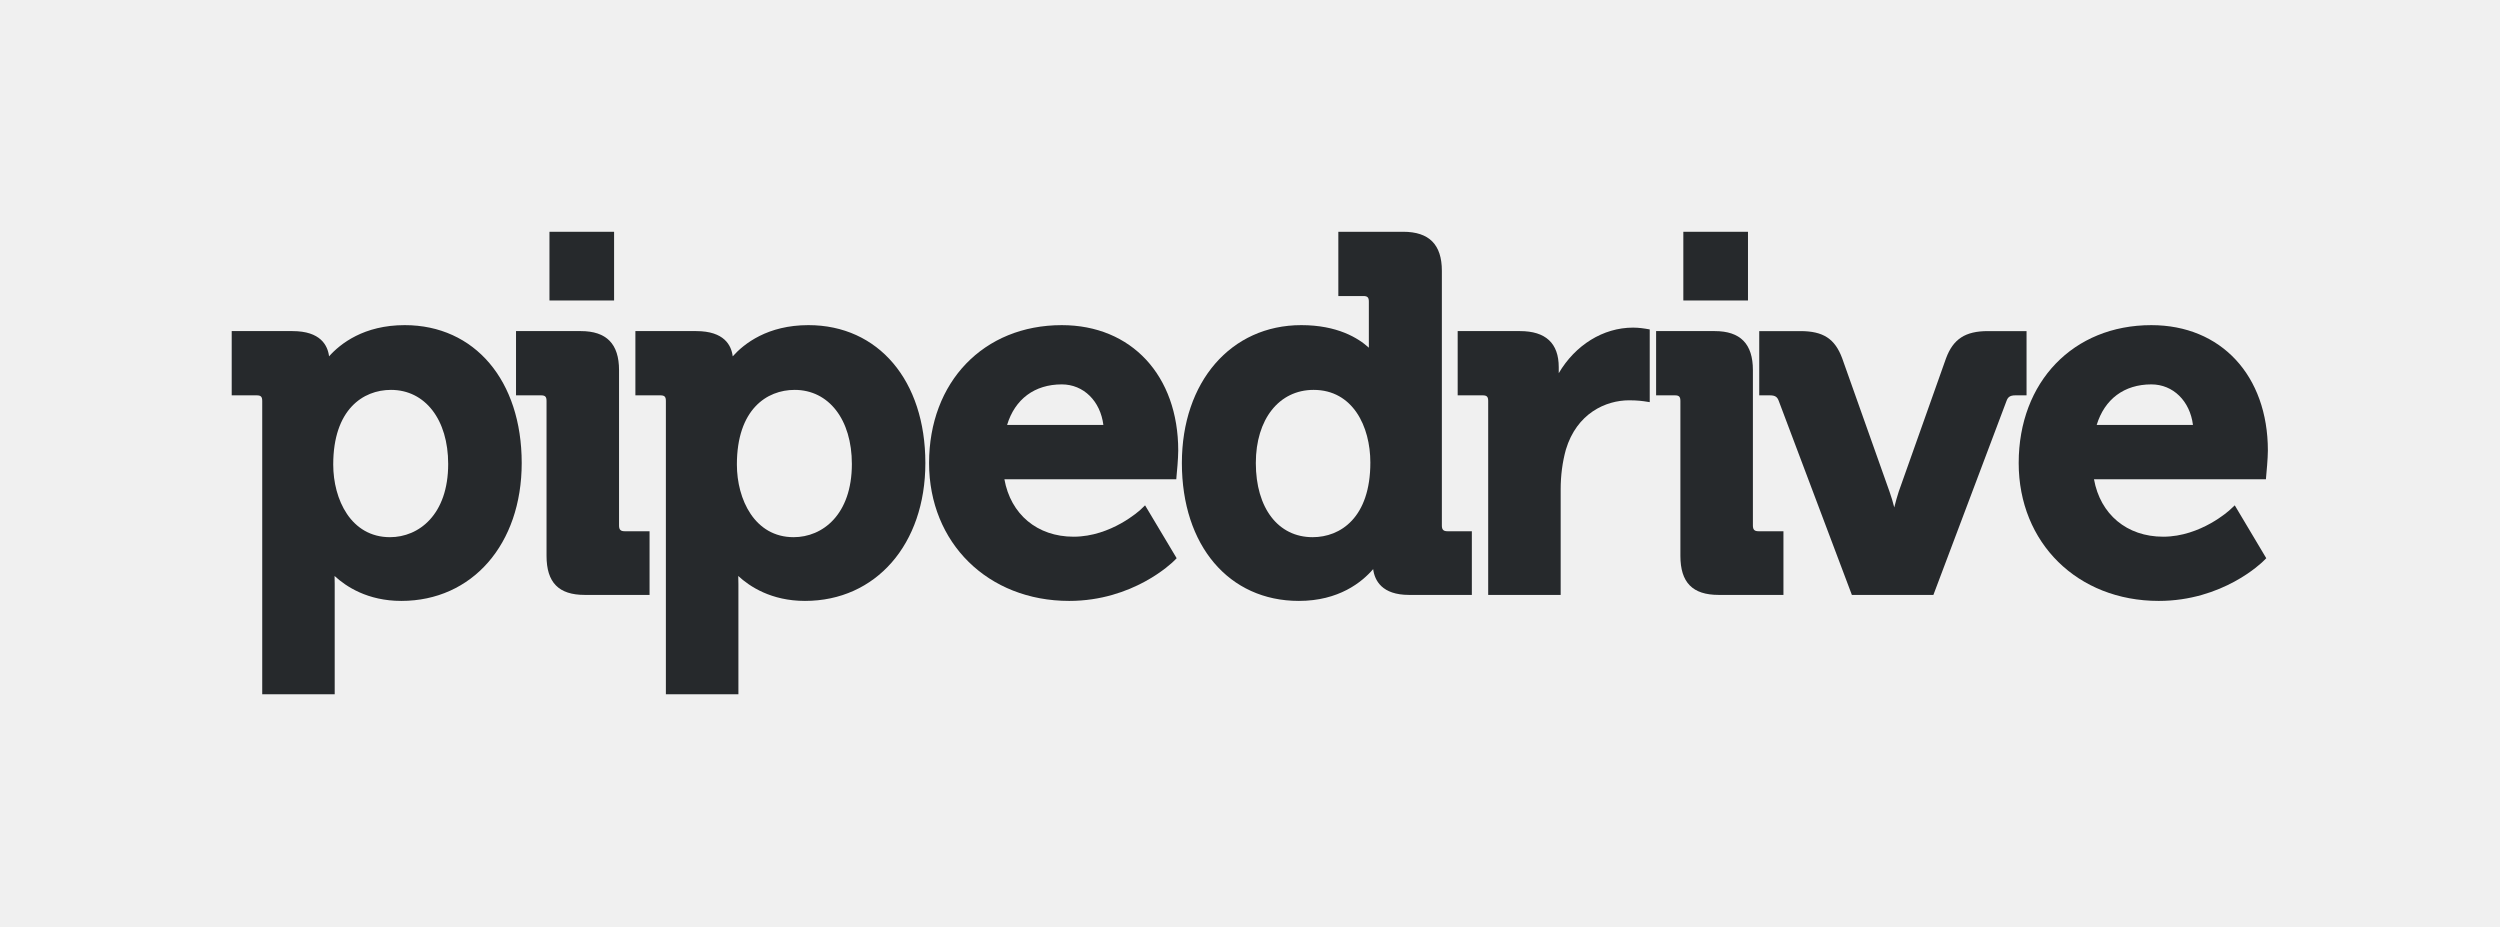
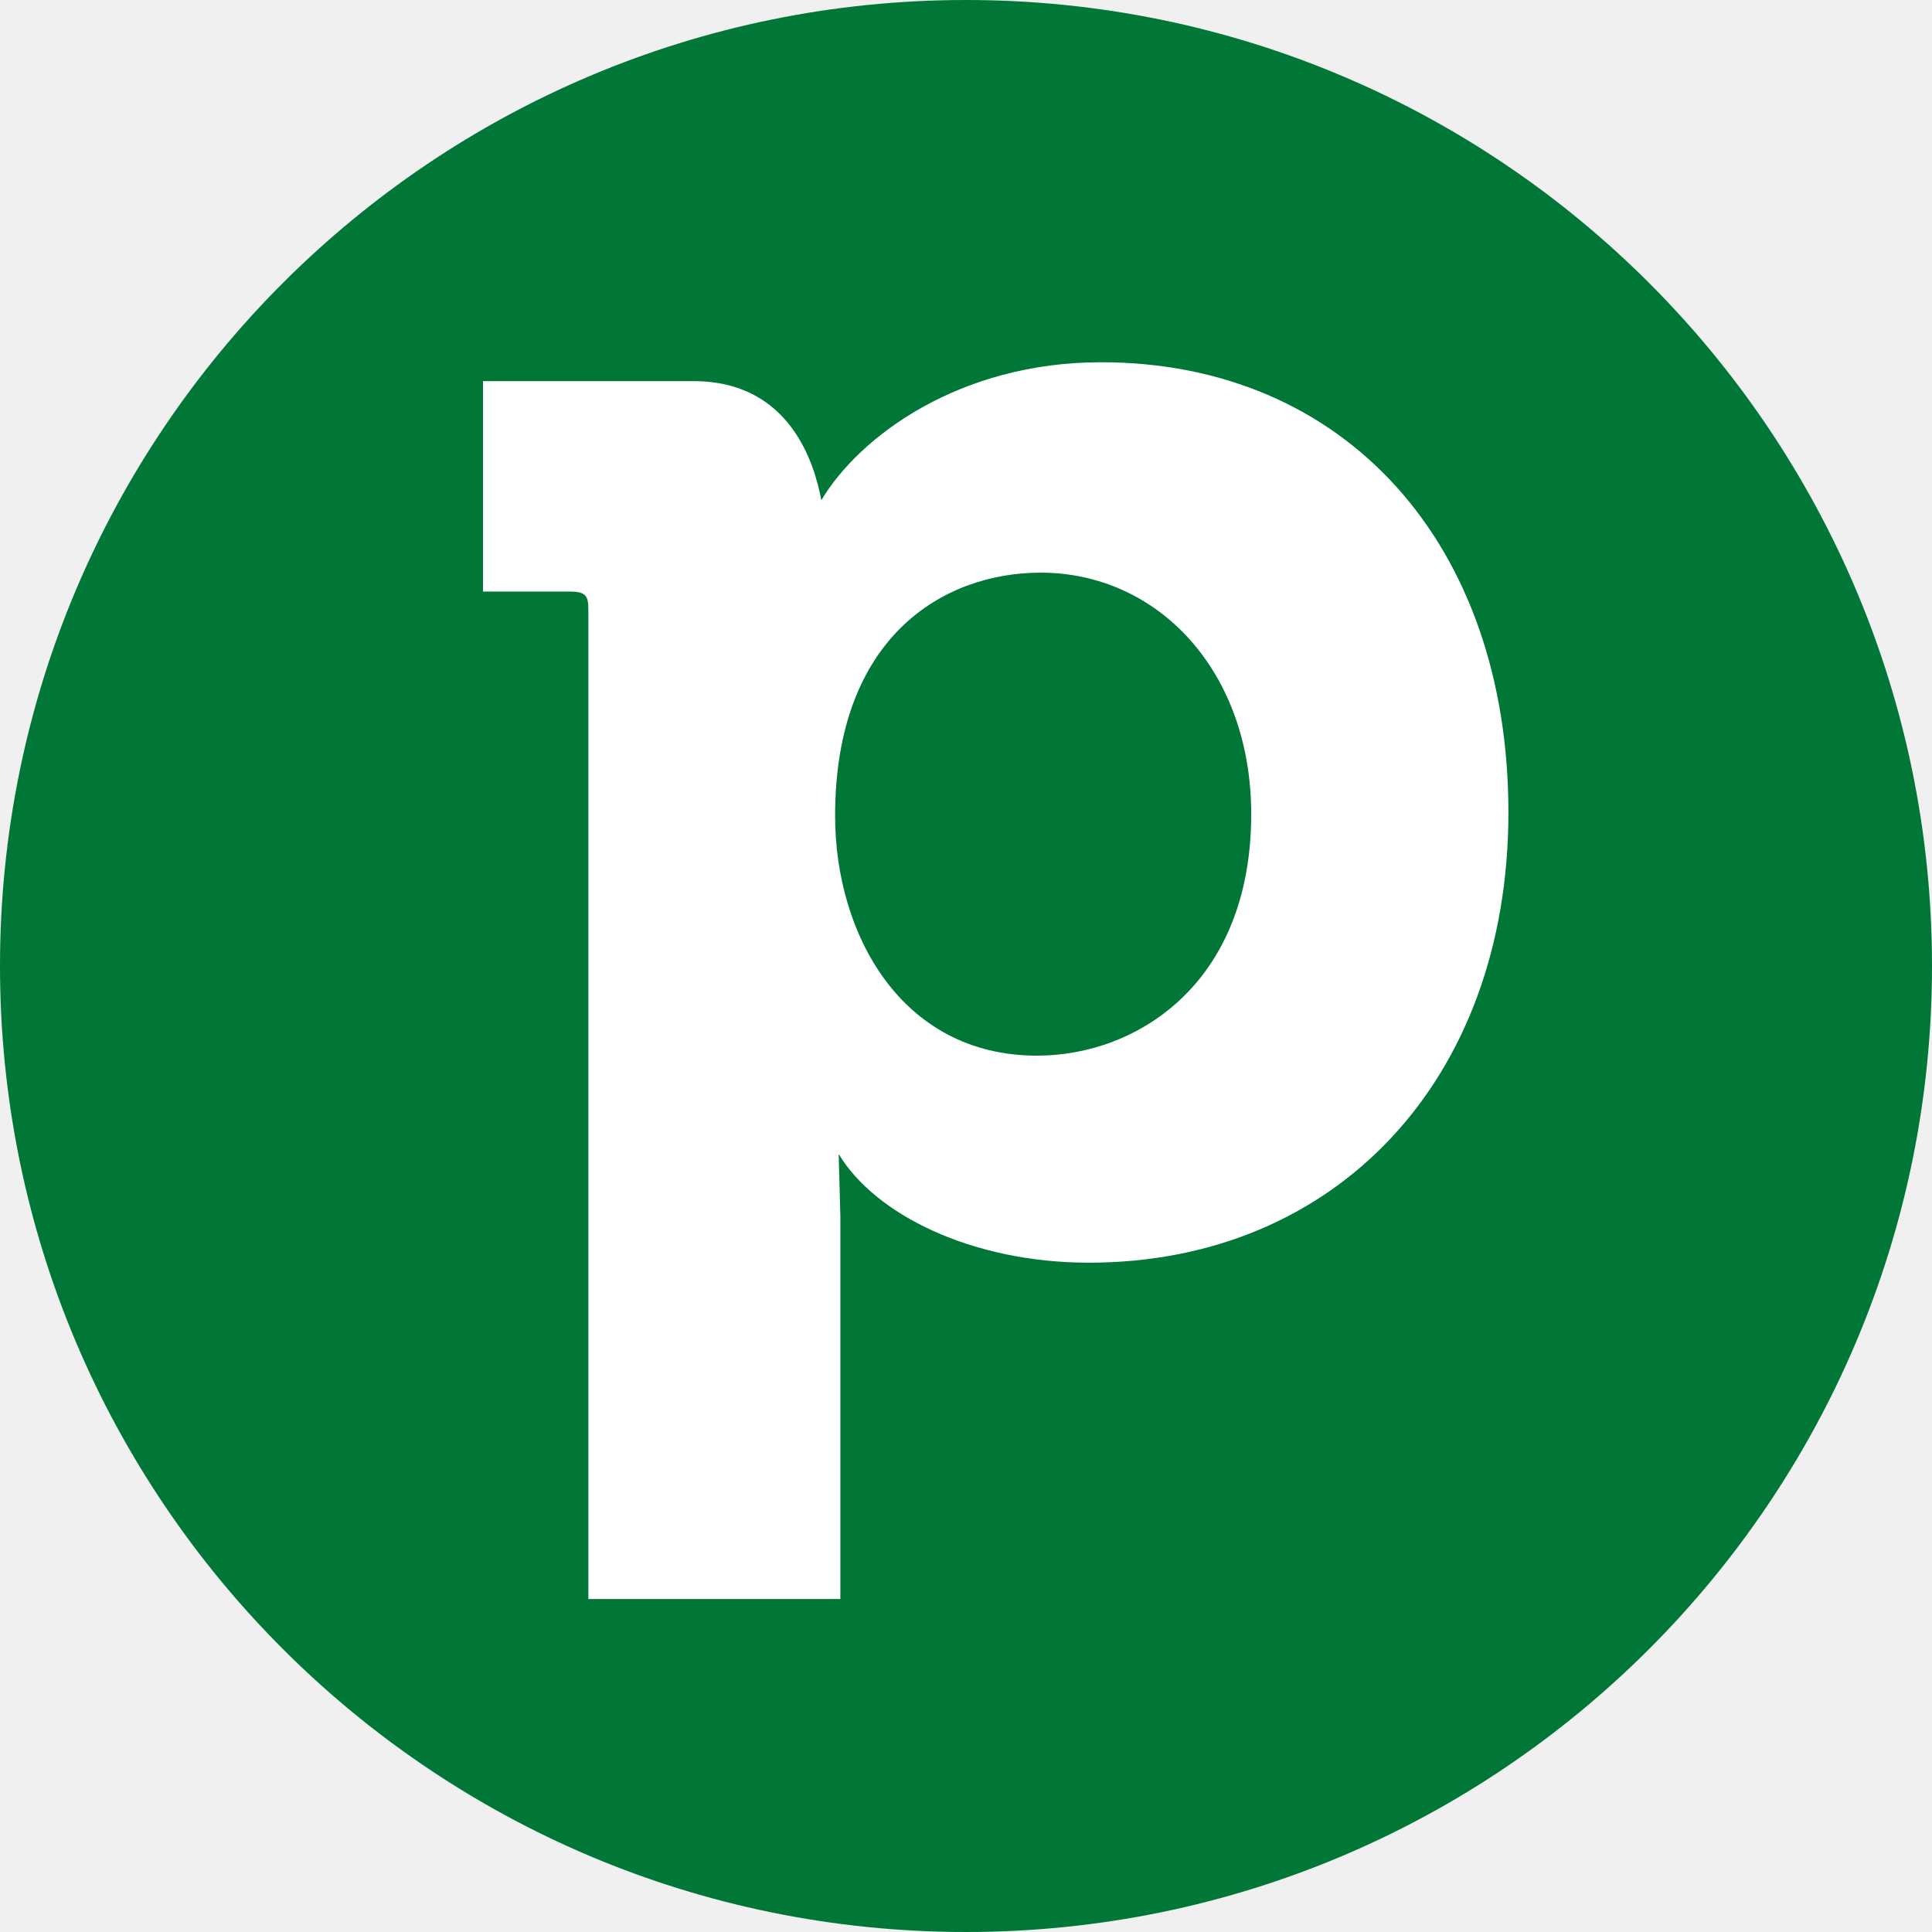
- <svg xmlns="http://www.w3.org/2000/svg" xmlns:xlink="http://www.w3.org/1999/xlink" width="820px" height="304px" viewBox="0 0 820 304" version="1.1">
-   <defs>
-     <polygon id="path-1" points="0 0 820 0 820 304 0 304" />
-     <path d="M127.046,96.396 C127.046,97.715 127.555,98.246 128.871,98.246 L137.055,98.246 L137.055,119.131 L115.782,119.131 C107.247,119.131 103.264,115.068 103.264,106.321 L103.264,55.512 C103.264,54.122 102.817,53.67 101.439,53.67 L93.255,53.67 L93.255,32.599 L114.501,32.599 C122.932,32.599 127.046,36.796 127.046,45.41 L127.046,96.396 Z" id="path-3" />
-     <path d="M184.306,100.195 C193.824,100.195 203.412,92.785 203.412,76.194 C203.412,61.648 195.868,51.883 184.639,51.883 C175.481,51.883 165.699,58.31 165.699,76.362 C165.699,87.827 171.542,100.195 184.306,100.195 Z M189.157,30.644 C212.097,30.644 227.519,48.82 227.519,75.875 C227.519,102.506 211.281,121.098 188.034,121.098 C176.963,121.098 169.84,116.352 166.147,112.917 C166.173,113.732 166.199,114.644 166.199,115.618 L166.199,151.73 L142.408,151.73 L142.408,55.513 C142.408,54.114 141.961,53.671 140.584,53.671 L132.408,53.671 L132.408,32.6 L152.365,32.6 C161.55,32.6 163.892,37.275 164.331,40.878 C168.077,36.699 175.788,30.644 189.157,30.644 Z" id="path-5" />
-     <path d="M254.326,63.386 L285.906,63.386 C284.933,55.577 279.424,50.079 272.265,50.079 C263.352,50.079 256.905,54.896 254.326,63.386 Z M272.265,30.646 C295.109,30.646 310.461,47.184 310.461,71.796 C310.461,74.293 309.995,79.401 309.952,79.614 L309.82,81.19 L253.44,81.19 C255.501,92.699 264.221,100.038 276.134,100.038 C288.547,100.038 297.942,91.3 298.048,91.221 L299.583,89.751 L309.943,107.094 L308.987,108.051 C308.443,108.582 295.644,121.1 274.695,121.1 C248.062,121.1 228.736,102.075 228.736,75.878 C228.736,49.247 246.65,30.646 272.265,30.646 Z" id="path-7" />
-     <path d="M354.535,100.195 C363.685,100.195 373.475,93.776 373.475,75.716 C373.475,63.844 367.711,51.883 354.86,51.883 C343.526,51.883 335.911,61.515 335.911,75.875 C335.911,90.642 343.227,100.195 354.535,100.195 Z M396.932,96.397 C396.932,97.716 397.441,98.247 398.757,98.247 L406.766,98.247 L406.766,119.132 L386.168,119.132 C377.273,119.132 374.878,114.405 374.396,110.669 C370.703,114.954 363.141,121.098 350.026,121.098 C327.077,121.098 311.655,102.931 311.655,75.875 C311.655,49.245 327.753,30.644 350.824,30.644 C362.623,30.644 369.474,34.849 372.983,38.045 L372.983,22.941 C372.983,21.543 372.536,21.1 371.159,21.1 L362.974,21.1 L362.974,0.02 L384.221,0.02 C392.765,0.02 396.932,4.217 396.932,12.831 L396.932,96.397 Z" id="path-9" />
-     <path d="M459.672,31.457 C461.576,31.457 463.593,31.785 463.663,31.803 L465.111,32.051 L465.111,55.901 L463.128,55.6 C463.093,55.591 461.111,55.299 458.382,55.299 C450.689,55.299 441.18,59.549 437.601,71.492 C436.478,75.556 435.899,79.947 435.899,84.506 L435.899,119.131 L412.125,119.131 L412.125,55.512 C412.125,54.113 411.669,53.67 410.292,53.67 L402.116,53.67 L402.116,32.599 L422.556,32.599 C430.977,32.599 435.267,36.583 435.267,44.427 L435.267,46.402 C440.671,37.221 449.777,31.457 459.672,31.457 Z" id="path-11" />
-     <path d="M498.952,96.396 C498.952,97.715 499.46,98.246 500.776,98.246 L508.97,98.246 L508.97,119.131 L487.714,119.131 C479.161,119.131 475.169,115.068 475.169,106.321 L475.169,55.512 C475.169,54.122 474.731,53.67 473.345,53.67 L467.204,53.67 L467.204,32.599 L486.424,32.599 C494.855,32.599 498.952,36.796 498.952,45.41 L498.952,96.396 Z" id="path-13" />
-     <path d="M588.708,32.601 L588.708,53.672 L585.058,53.672 C583.199,53.672 582.585,54.309 582.146,55.478 L558.153,119.133 L531.415,119.133 L507.422,55.478 C506.983,54.309 506.387,53.672 504.527,53.672 L501.027,53.672 L501.027,32.601 L514.519,32.601 C522.028,32.601 525.871,35.116 528.248,41.552 L543.749,85.225 C544.337,86.845 544.872,88.687 545.319,90.431 C545.749,88.687 546.249,86.872 546.784,85.252 L562.285,41.561 C564.636,35.195 568.61,32.601 576.023,32.601 L588.708,32.601 Z" id="path-15" />
-     <path d="M611.711,63.386 L643.292,63.386 C642.318,55.577 636.817,50.079 629.642,50.079 C620.738,50.079 614.316,54.896 611.711,63.386 Z M629.642,30.646 C652.503,30.646 667.863,47.184 667.863,71.796 C667.863,74.293 667.381,79.401 667.354,79.614 L667.223,81.19 L610.825,81.19 C612.886,92.699 621.606,100.038 633.528,100.038 C645.897,100.038 655.345,91.3 655.424,91.221 L657.003,89.751 L667.337,107.094 L666.372,108.051 C665.837,108.582 653.029,121.1 632.072,121.1 C605.438,121.1 586.13,102.075 586.13,75.878 C586.13,49.247 604.035,30.646 629.642,30.646 Z" id="path-17" />
-     <polygon id="path-19" points="104.225 0.026 125.42 0.026 125.42 22.558 104.225 22.558" />
-     <polygon id="path-21" points="476.134 0.026 497.337 0.026 497.337 22.558 476.134 22.558" />
-     <path d="M33.3,76.362 C33.3,87.827 39.116,100.195 51.915,100.195 C61.407,100.195 71.004,92.785 71.004,76.194 C71.004,61.648 63.46,51.883 52.231,51.883 C43.081,51.883 33.3,58.31 33.3,76.362 Z M56.74,30.644 C79.689,30.644 95.12,48.82 95.12,75.875 C95.12,102.506 78.864,121.098 55.626,121.098 C44.547,121.098 37.45,116.352 33.739,112.917 C33.765,113.732 33.783,114.644 33.783,115.618 L33.783,151.73 L10.009,151.73 L10.009,55.513 C10.009,54.114 9.562,53.671 8.176,53.671 L0,53.671 L0,32.6 L19.949,32.6 C29.133,32.6 31.484,37.275 31.932,40.878 C35.66,36.699 43.389,30.644 56.74,30.644 Z" id="path-23" />
-   </defs>
-   <g id="Pipedrive_full_logo_dark" stroke="none" stroke-width="1" fill="none" fill-rule="evenodd">
-     <g id="Pipedrive_full_logo">
-       <mask id="mask-2" fill="white">
-         <use xlink:href="#path-1" />
-       </mask>
-       <g id="Background" opacity="0" />
-       <g id="Logo" transform="translate(76, 76)">
-         <mask id="mask-4" fill="white">
-           <use xlink:href="#path-3" />
-         </mask>
-         <use id="Clip-8" fill="#26292C" xlink:href="#path-3" />
-         <mask id="mask-6" fill="white">
-           <use xlink:href="#path-5" />
-         </mask>
-         <use id="Clip-11" fill="#26292C" xlink:href="#path-5" />
-         <mask id="mask-8" fill="white">
-           <use xlink:href="#path-7" />
-         </mask>
-         <use id="Clip-14" fill="#26292C" xlink:href="#path-7" />
-         <mask id="mask-10" fill="white">
-           <use xlink:href="#path-9" />
-         </mask>
-         <use id="Clip-17" fill="#26292C" xlink:href="#path-9" />
-         <mask id="mask-12" fill="white">
-           <use xlink:href="#path-11" />
-         </mask>
-         <use id="Clip-20" fill="#26292C" xlink:href="#path-11" />
-         <mask id="mask-14" fill="white">
-           <use xlink:href="#path-13" />
-         </mask>
-         <use id="Clip-23" fill="#26292C" xlink:href="#path-13" />
-         <mask id="mask-16" fill="white">
-           <use xlink:href="#path-15" />
-         </mask>
-         <use id="Clip-26" fill="#26292C" xlink:href="#path-15" />
-         <mask id="mask-18" fill="white">
-           <use xlink:href="#path-17" />
-         </mask>
-         <use id="Clip-29" fill="#26292C" xlink:href="#path-17" />
-         <mask id="mask-20" fill="white">
-           <use xlink:href="#path-19" />
-         </mask>
-         <use id="Clip-32" fill="#26292C" xlink:href="#path-19" />
-         <mask id="mask-22" fill="white">
-           <use xlink:href="#path-21" />
-         </mask>
-         <use id="Clip-35" fill="#26292C" xlink:href="#path-21" />
-         <mask id="mask-24" fill="white">
-           <use xlink:href="#path-23" />
-         </mask>
-         <use id="Clip-5" fill="#26292C" xlink:href="#path-23" />
-       </g>
-     </g>
-   </g>
+ <svg xmlns="http://www.w3.org/2000/svg" aria-hidden="true" width="32" height="32" viewBox="0 0 32 32" fill="none">
+   <path d="M32 16C32 24.837 24.837 32 16 32C7.163 32 0 24.837 0 16C0 7.163 7.163 0 16 0C24.837 0 32 7.163 32 16Z" fill="#017737" />
+   <path d="M24.984 13.456C24.984 17.885 22.125 20.914 18.036 20.914C16.092 20.914 14.49 20.114 13.891 19.113L13.919 20.142V26.485H9.745V10.085C9.745 9.856 9.688 9.798 9.43 9.798H8V6.313H11.489C13.09 6.313 13.491 7.685 13.604 8.285C14.234 7.228 15.891 6 18.236 6C22.268 5.999 24.984 8.998 24.984 13.456ZM20.724 13.485C20.724 11.113 19.18 9.485 17.235 9.485C15.634 9.485 13.832 10.542 13.832 13.514C13.832 15.457 14.919 17.485 17.178 17.485C18.837 17.484 20.724 16.284 20.724 13.485Z" fill="#FFFFFF" />
</svg>
